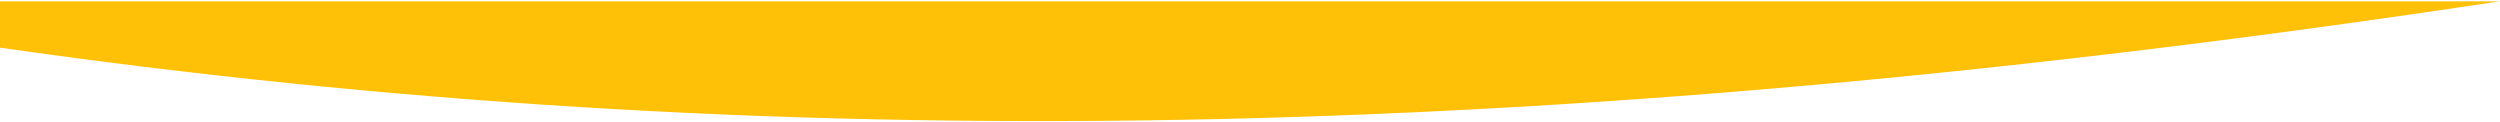
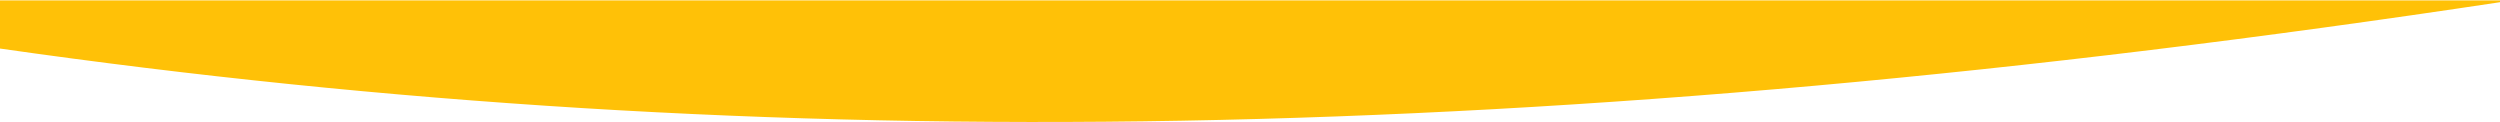
- <svg xmlns="http://www.w3.org/2000/svg" version="1.2" baseProfile="tiny-ps" viewBox="0 0 1400 68" width="1400" height="68">
-   <style>
- 		tspan { white-space:pre }
- 		.shp0 { fill: #ffc107 } 
- 	</style>
-   <path id="Layer" class="shp0" d="M1280 0.73L0 0.73L0 26.68C432.06 88.44 865.7 81.34 1400 0.73L1280 0.73Z" />
+ <svg xmlns="http://www.w3.org/2000/svg" version="1.2" baseProfile="tiny-ps" viewBox="0 0 1400 68" width="1400" height="68" fill="#ffc107" stroke="#ffc107">
+   <path id="Layer" stroke="#ffc107" class="header-wave" d="M1280 0.73L0 0.73L0 26.68C432.06 88.44 865.7 81.34 1400 0.73L1280 0.73Z" />
</svg>
